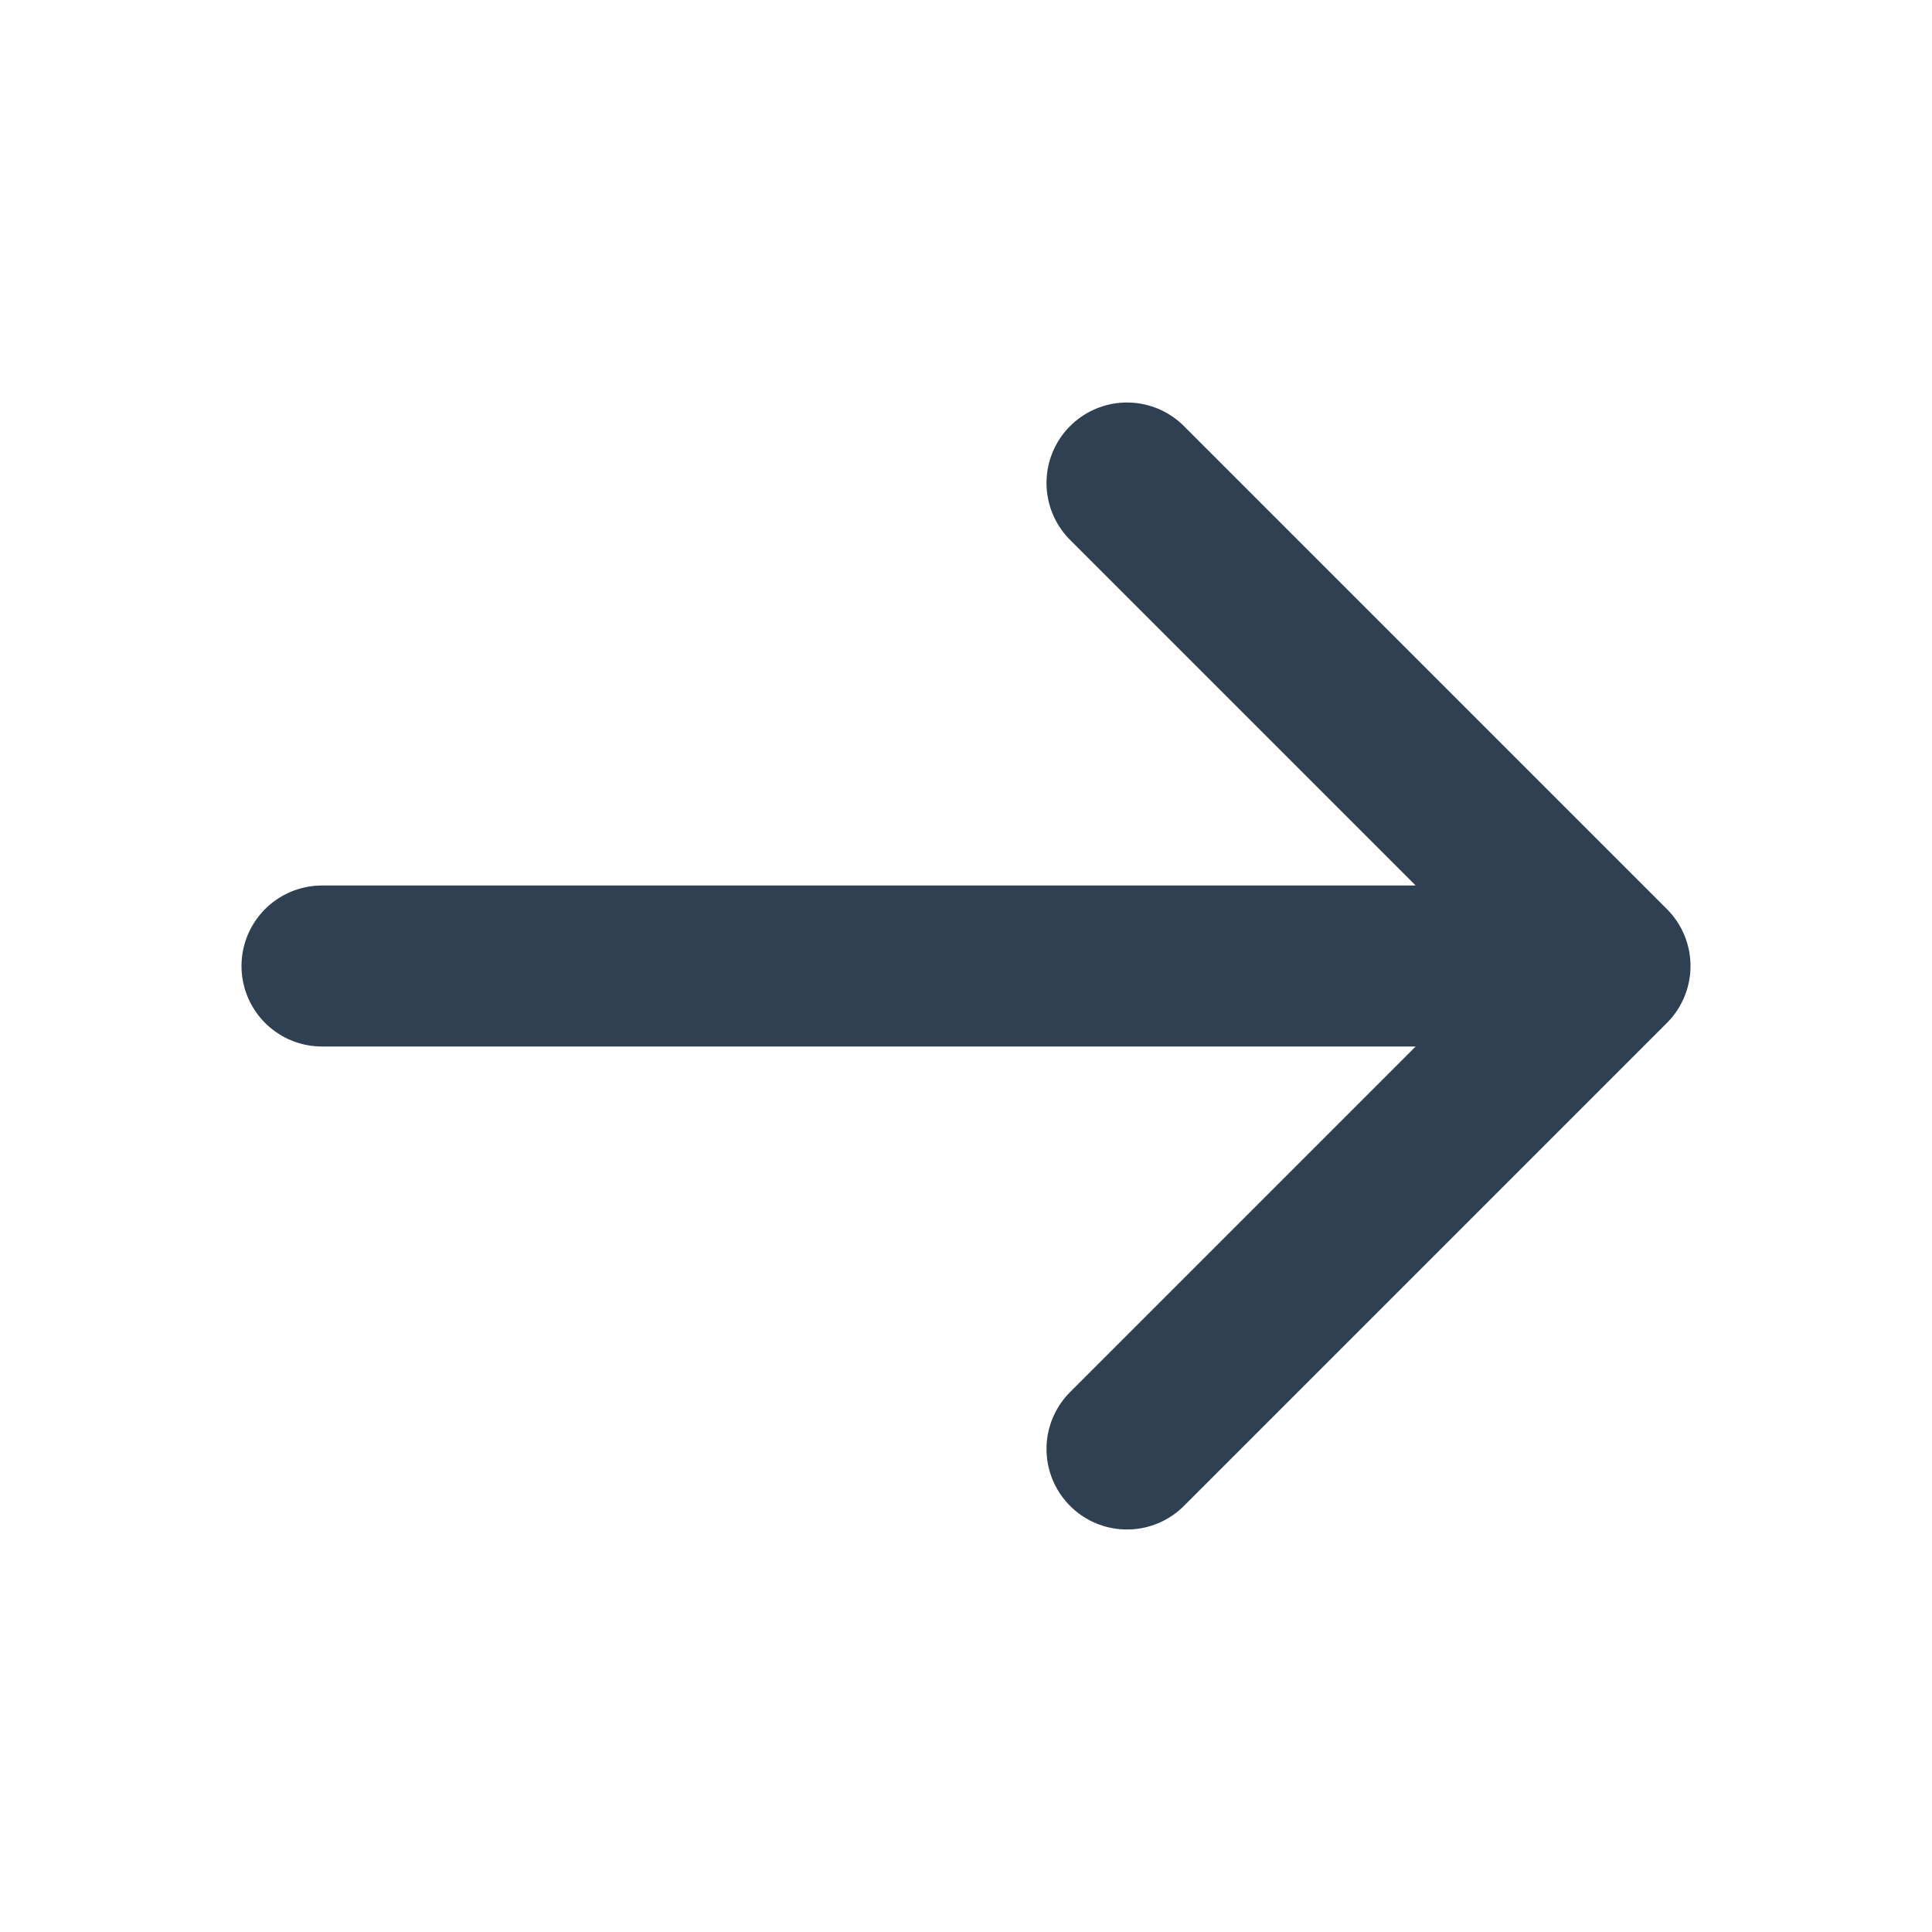
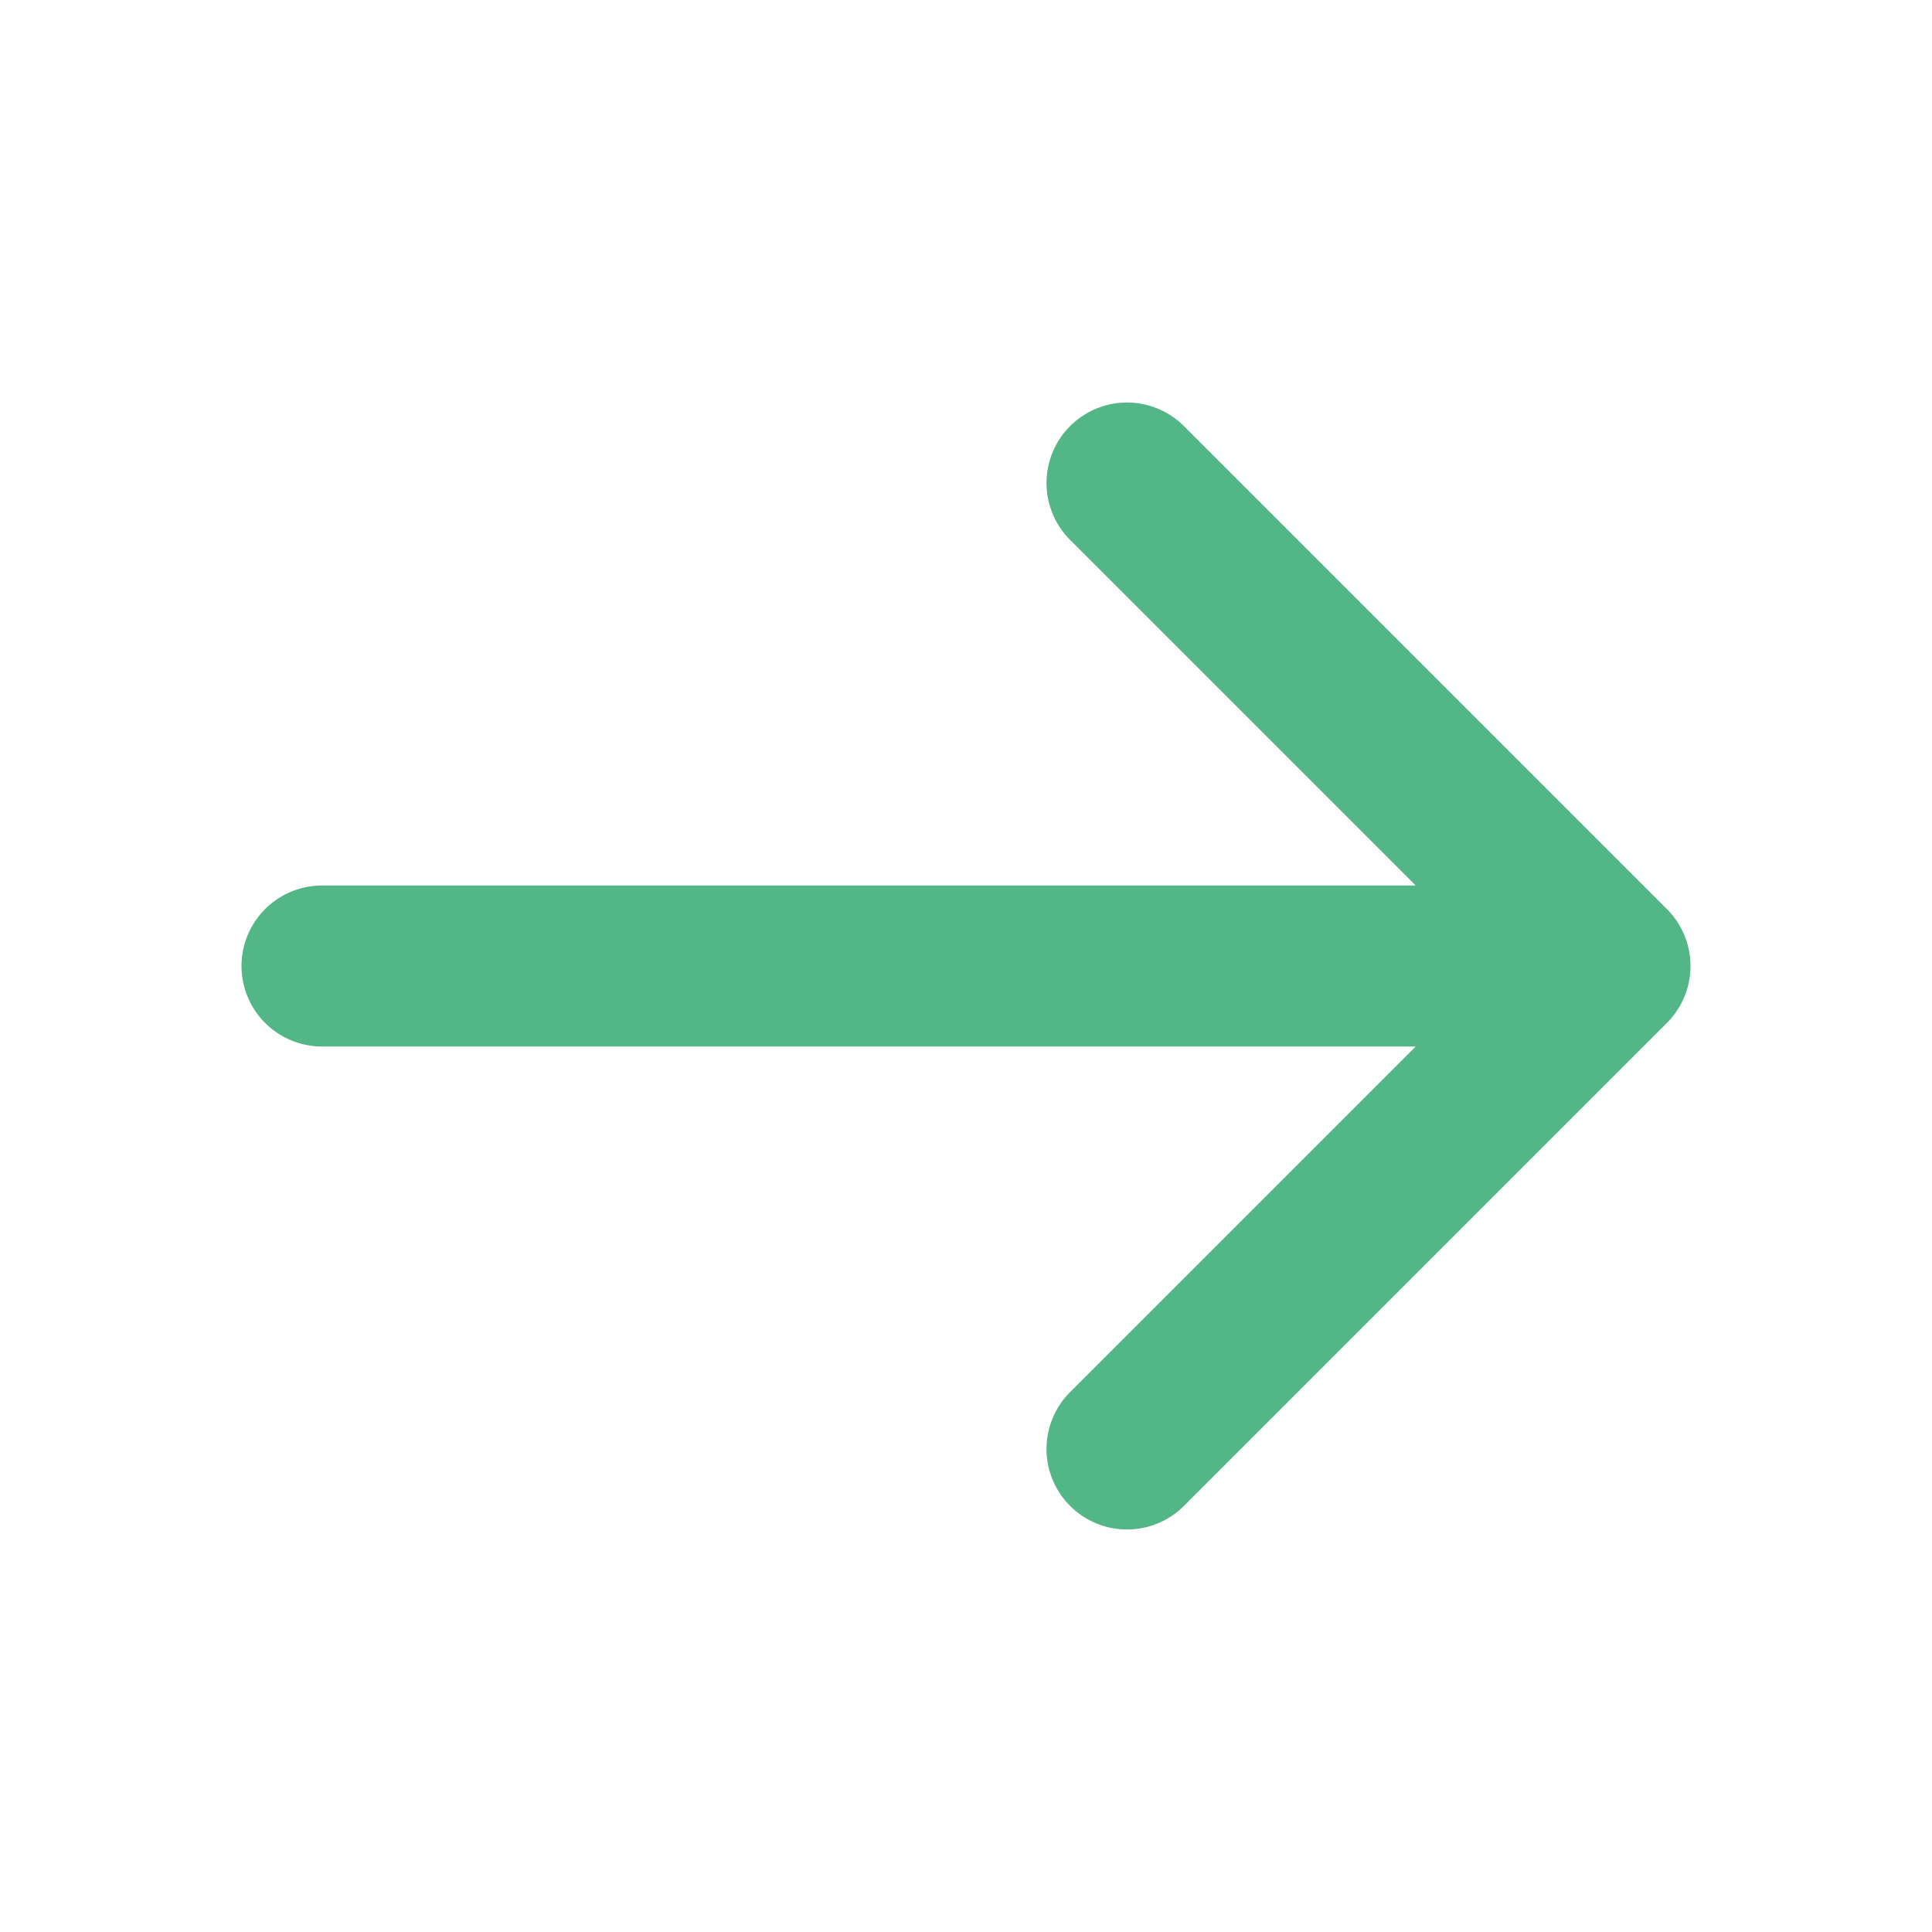
- <svg xmlns="http://www.w3.org/2000/svg" width="24" height="24" viewBox="0 0 24 24" fill="none">
-   <path d="M4 12H20M20 12L14 6M20 12L14 18" stroke="#2E4052" stroke-width="2" stroke-linecap="round" stroke-linejoin="round" />
+ <svg xmlns="http://www.w3.org/2000/svg" width="24" height="24" viewBox="0 0 24 24" fill="none" version="1.1" id="svg1">
+   <defs id="defs1" />
+   <path d="M4 12H20M20 12L14 6M20 12L14 18" stroke="#2E4052" stroke-width="2" stroke-linecap="round" stroke-linejoin="round" id="path1" style="stroke:#53b687;stroke-opacity:1" />
</svg>
